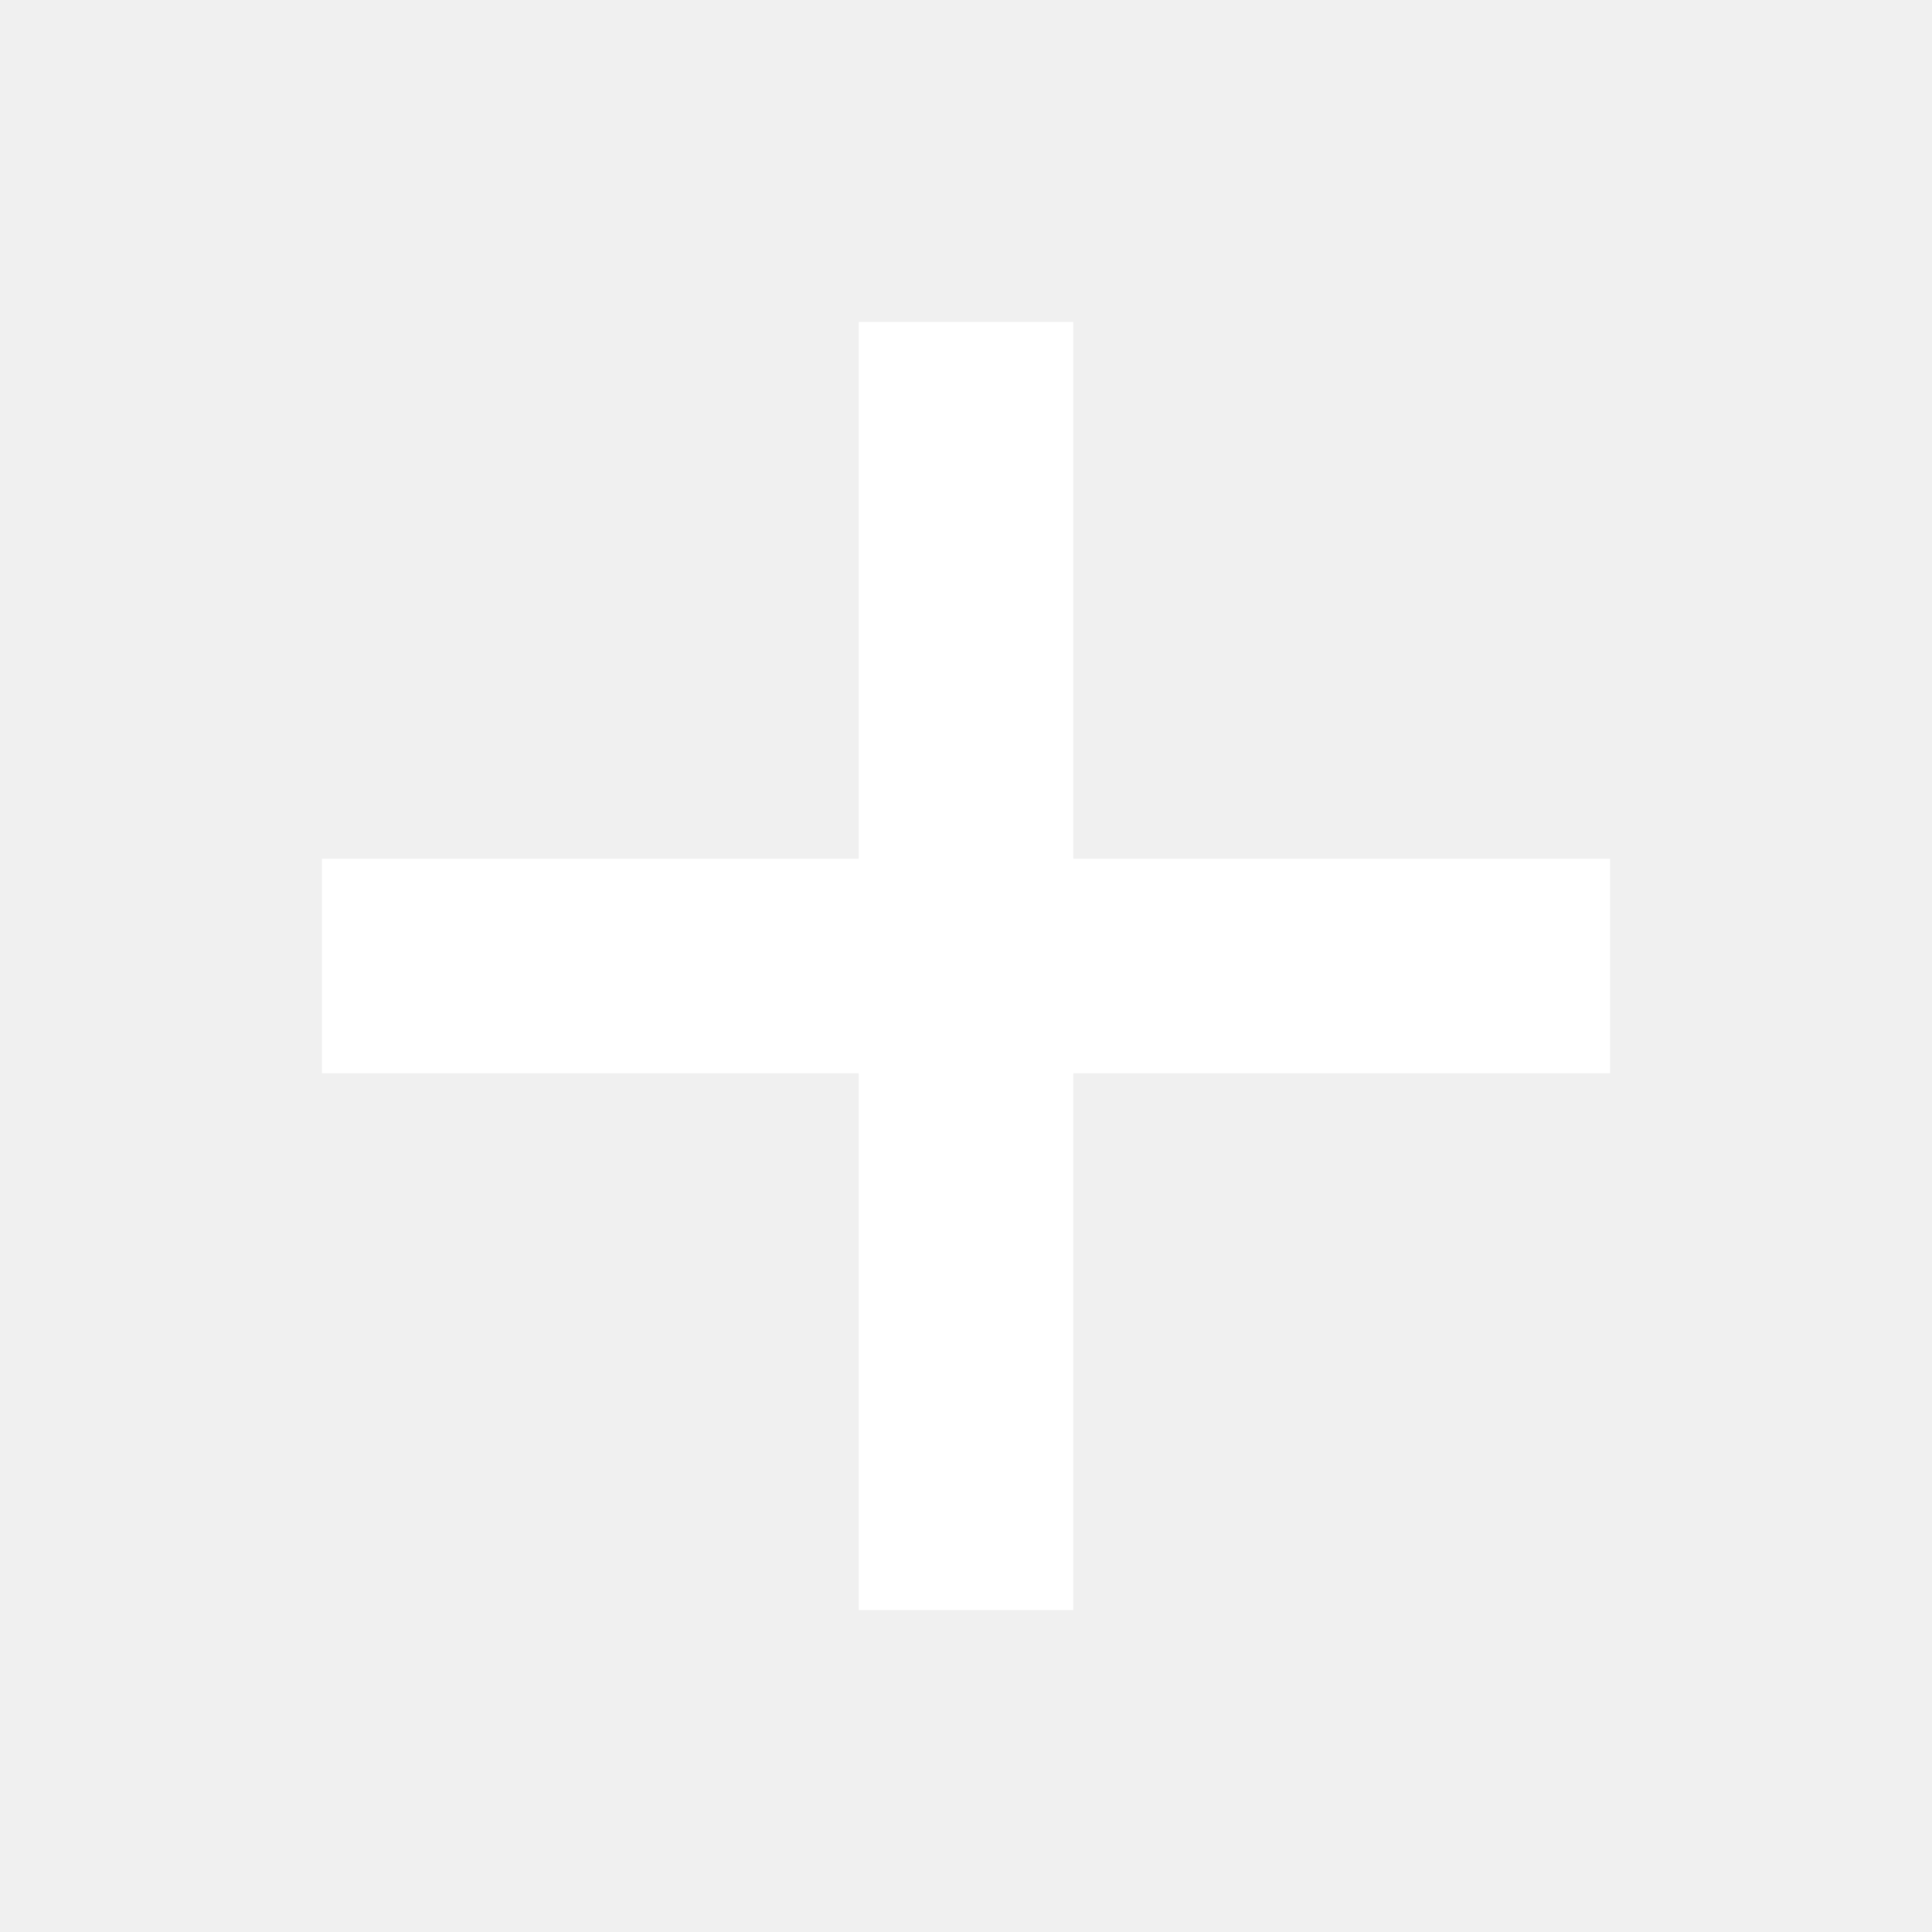
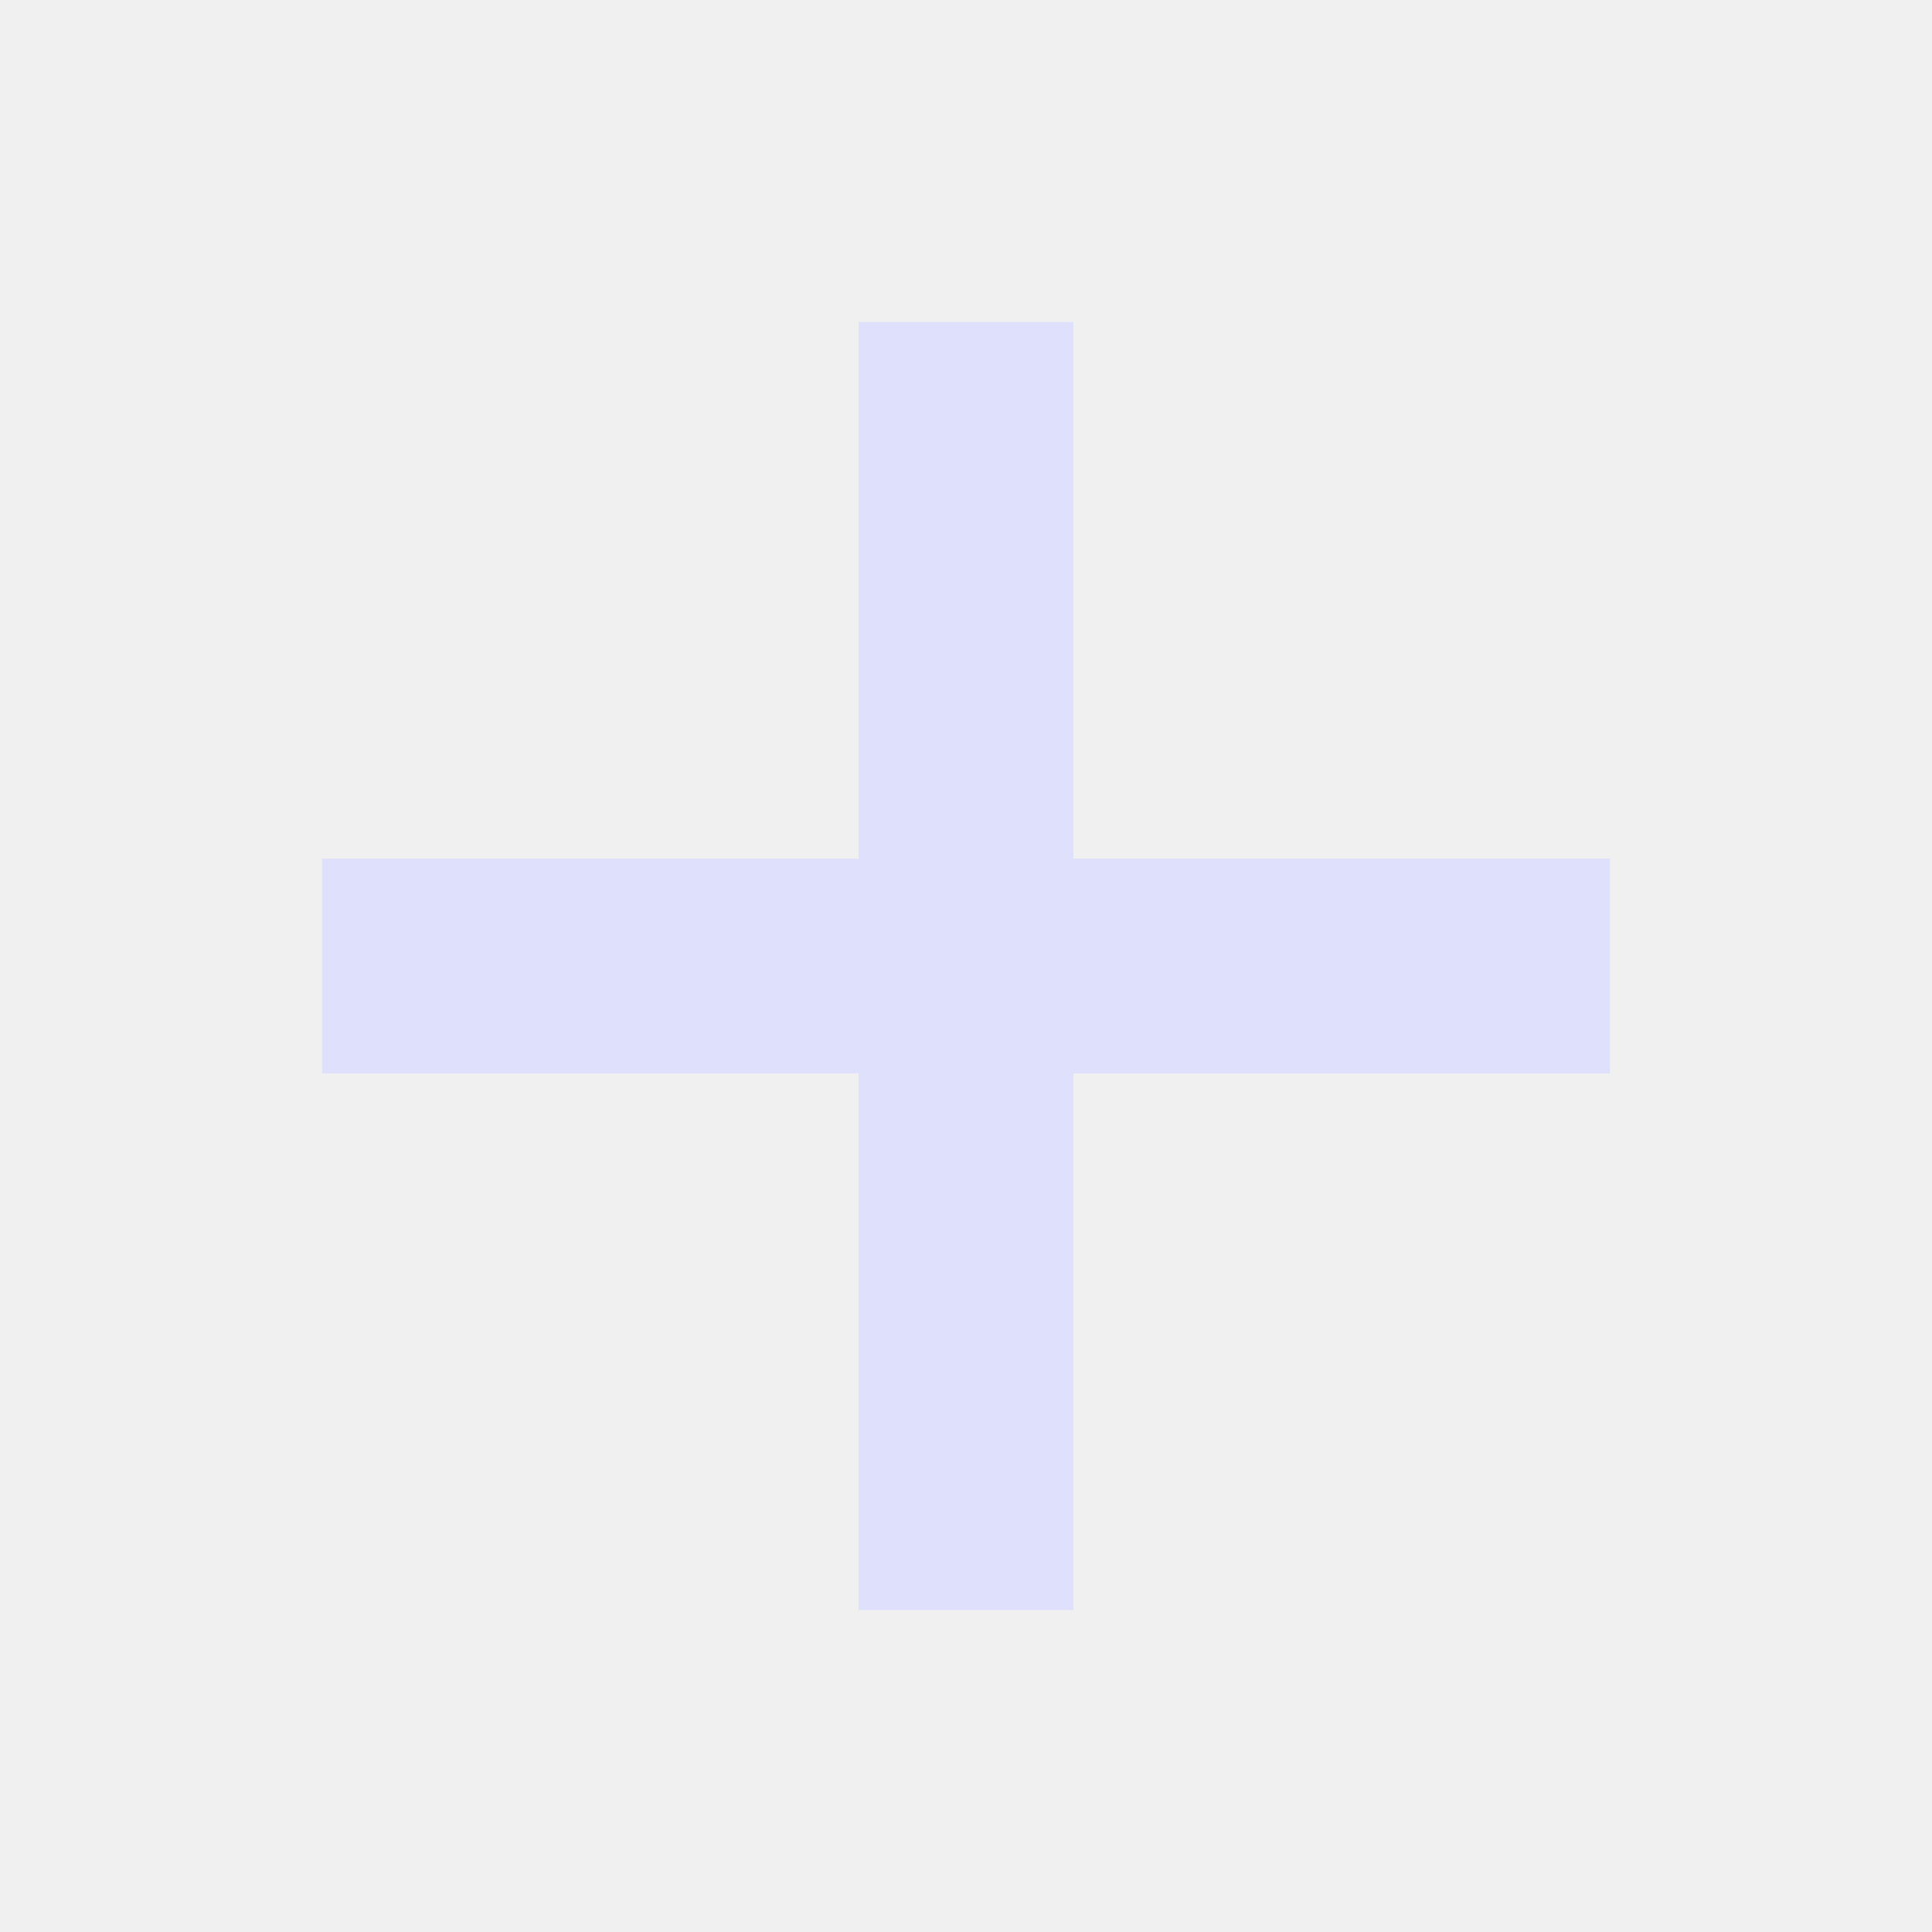
<svg xmlns="http://www.w3.org/2000/svg" x="0" y="0" class="privateChannelRecipientsInviteButtonIcon-3A3uTc icon-22AiRD" aria-hidden="false" width="20" height="20" viewBox="0 0 18 18">
-   <polygon fill-rule="nonzero" fill="white" points="15 10 10 10 10 15 8 15 8 10 3 10 3 8 8 8 8 3 10 3 10 8 15 8" />
+   <polygon fill-rule="nonzero" fill="#dee0fc" points="15 10 10 10 10 15 8 15 8 10 3 10 3 8 8 8 8 3 10 3 10 8 15 8" />
</svg>
